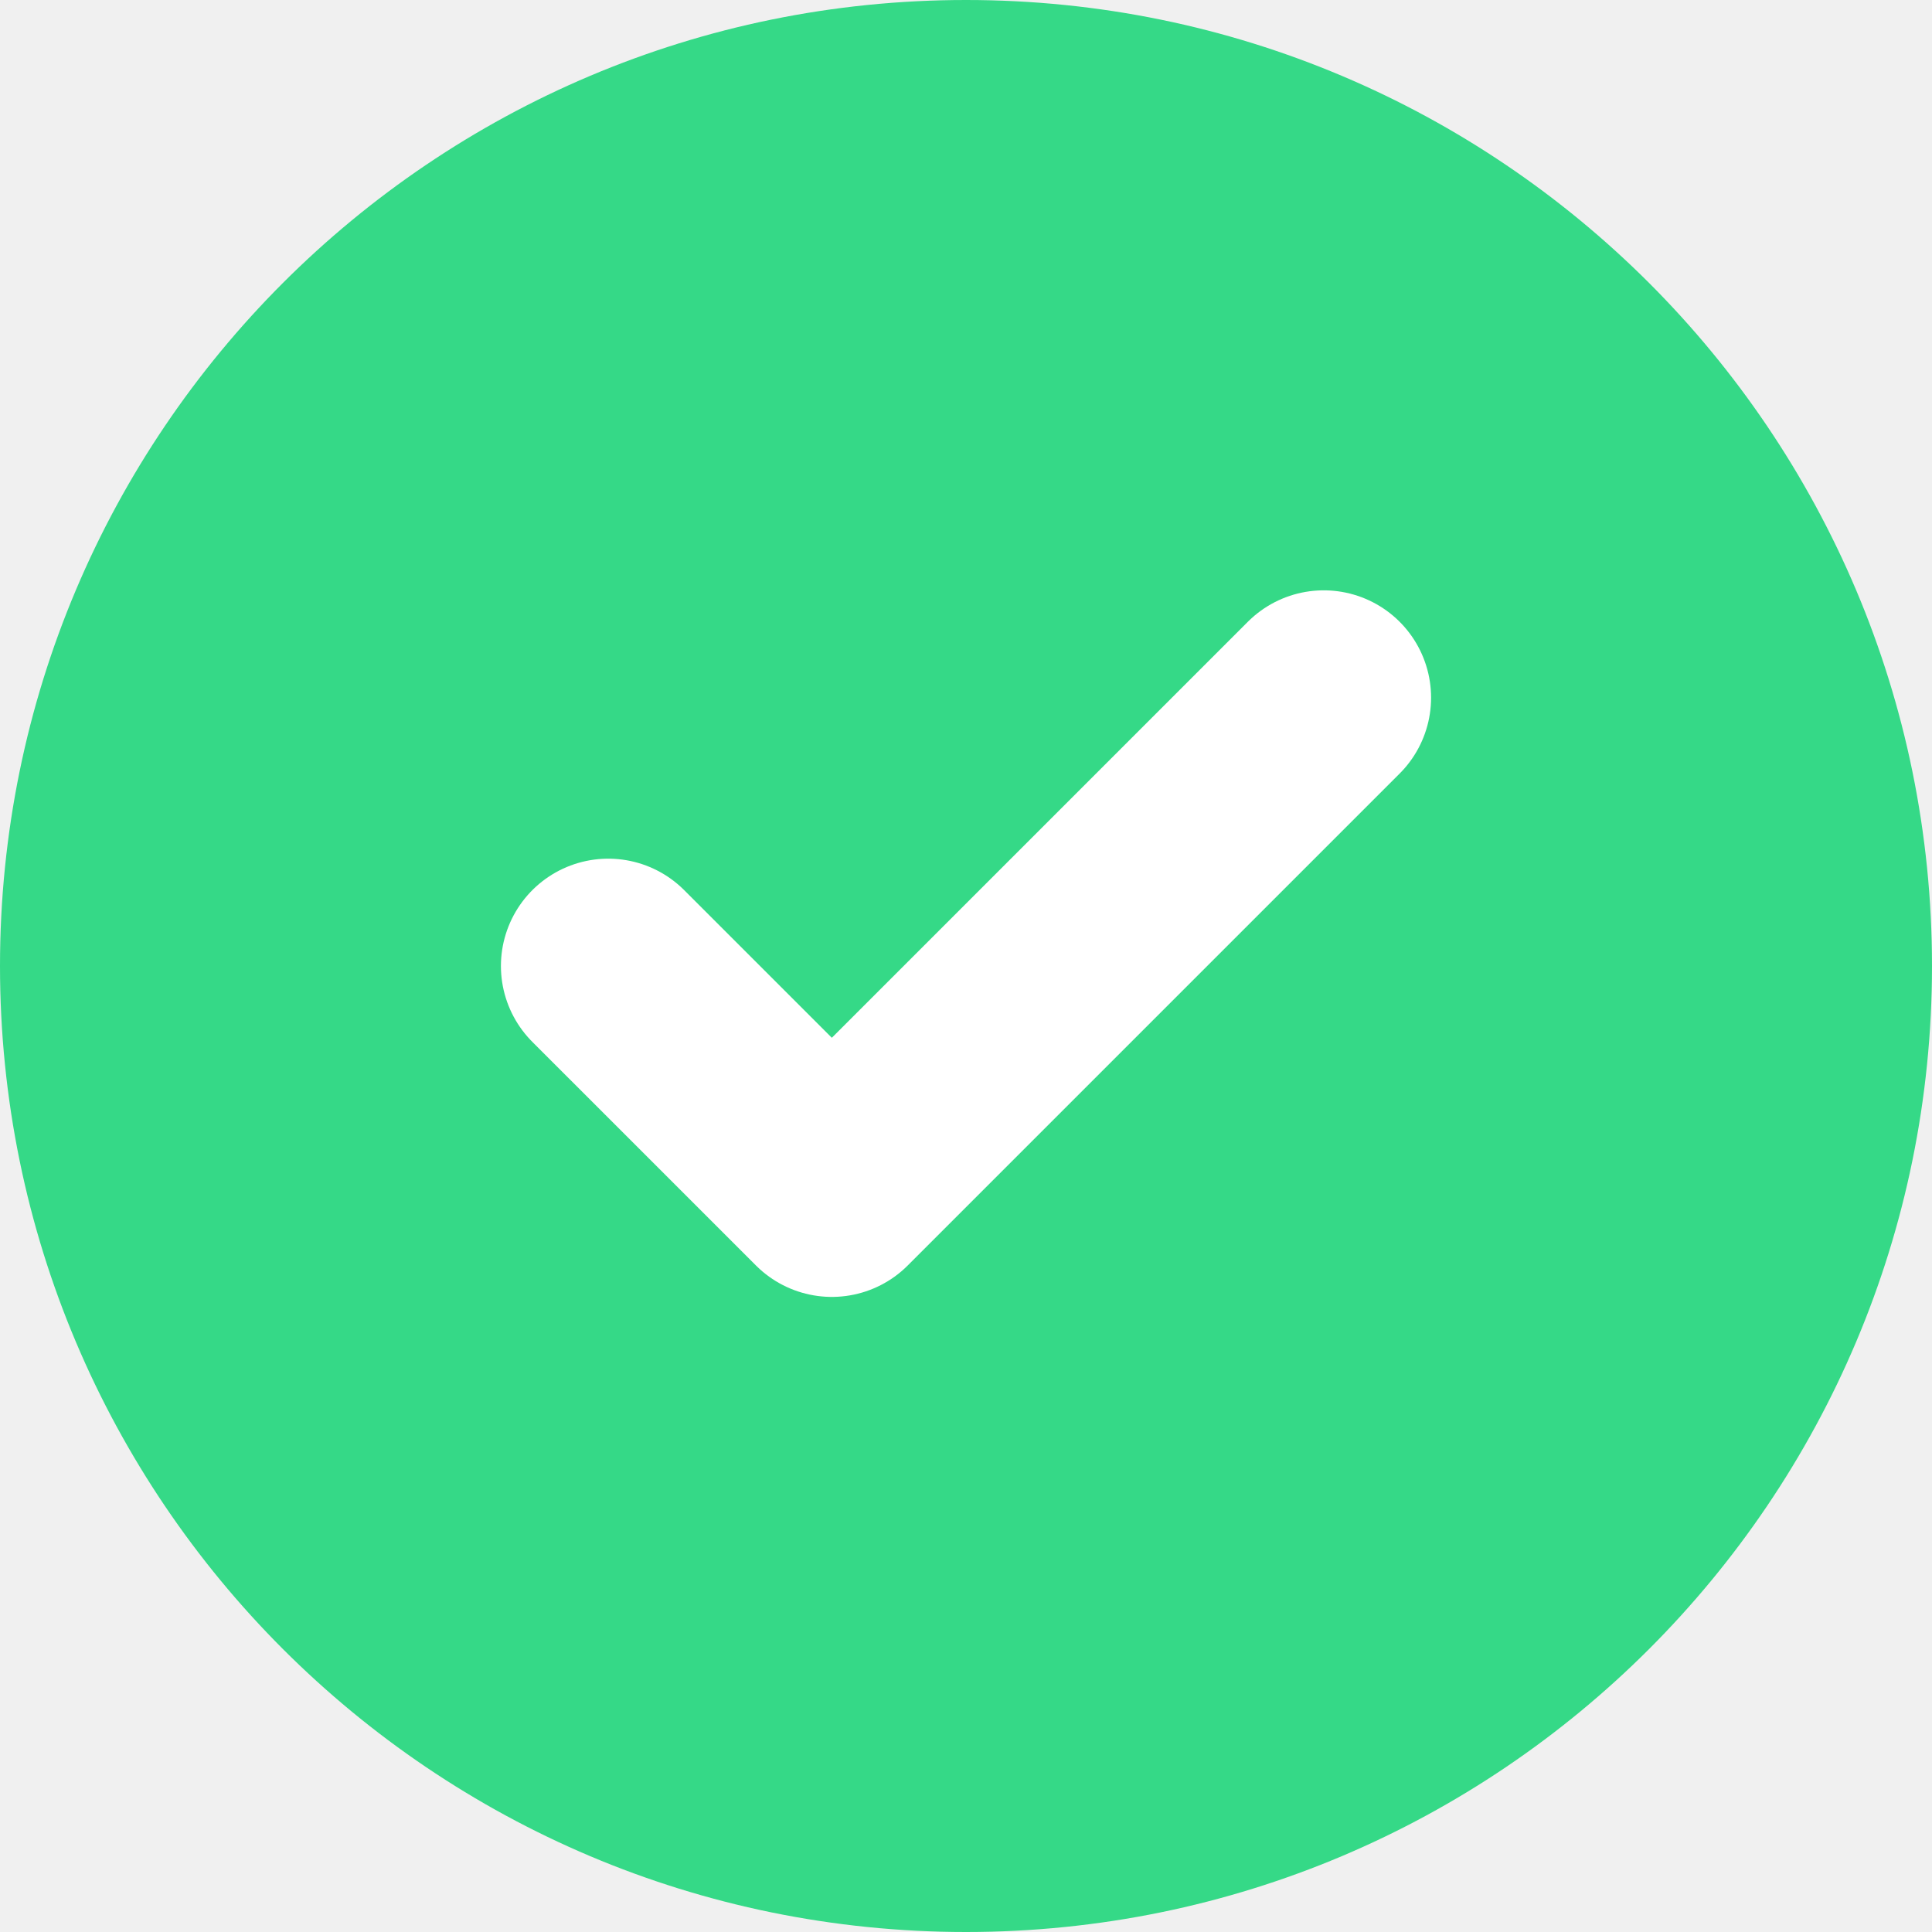
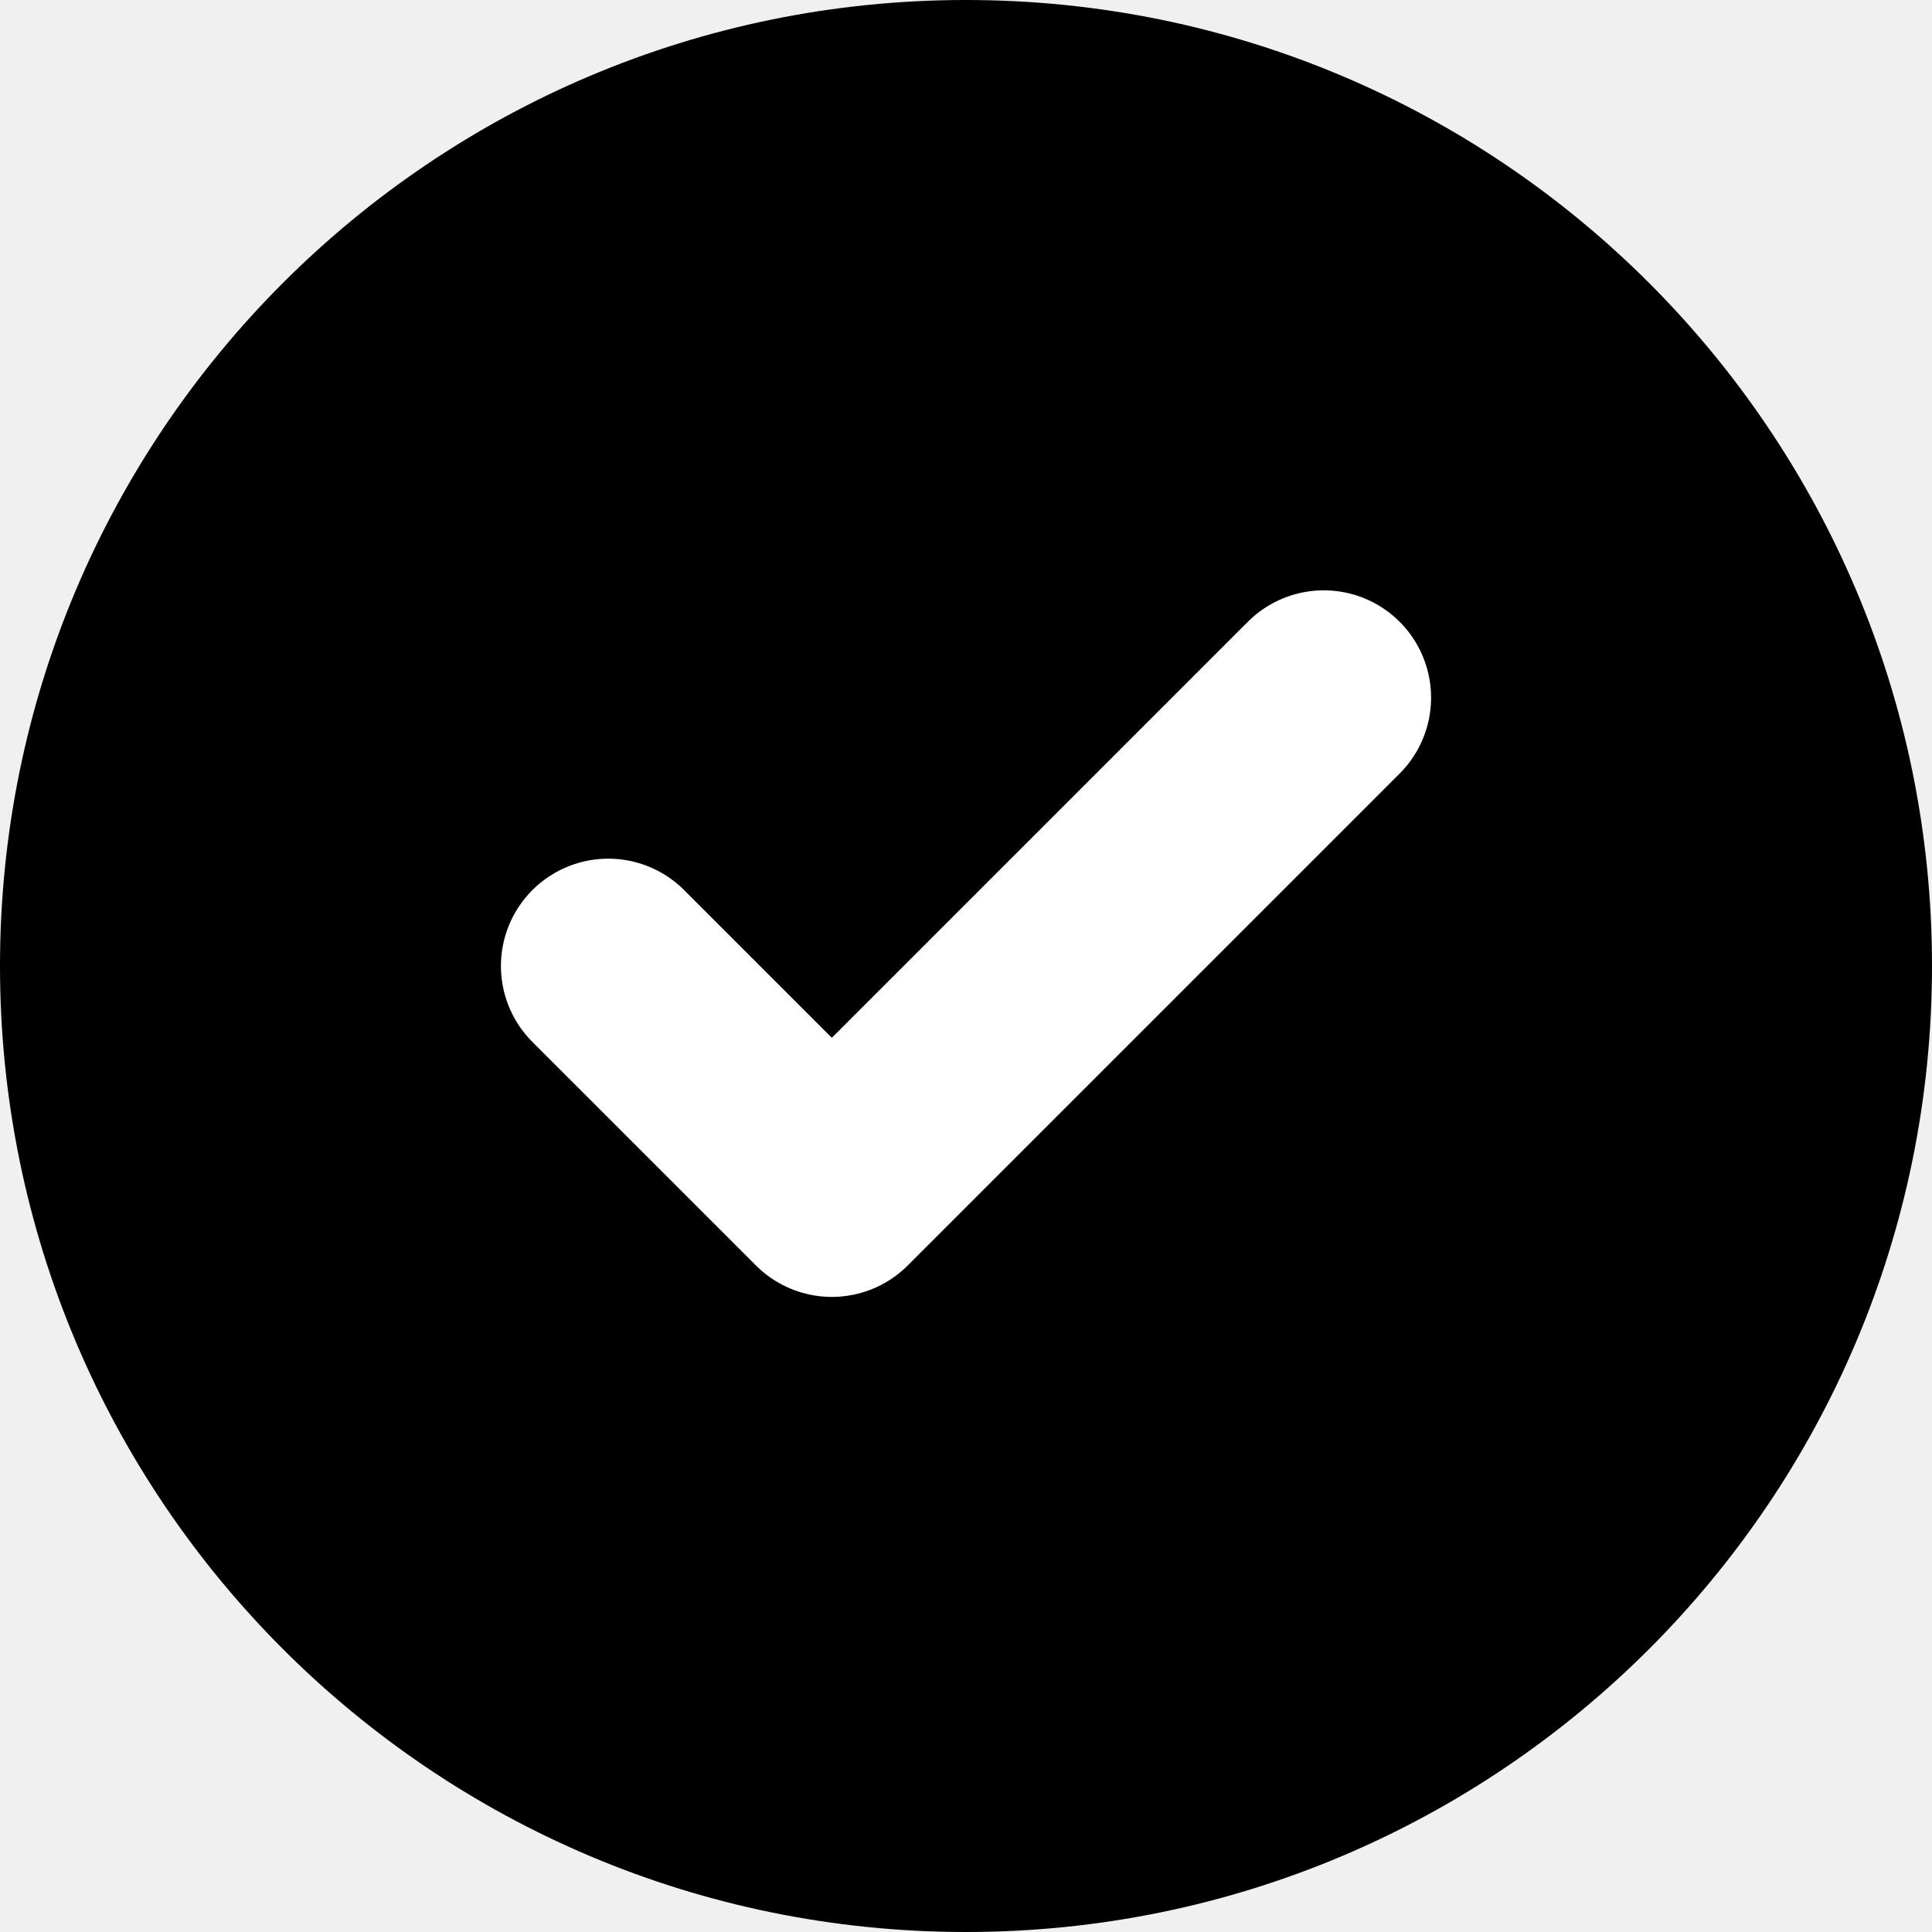
<svg xmlns="http://www.w3.org/2000/svg" width="18" height="18" viewBox="0 0 18 18" fill="none">
-   <rect width="18" height="18" rx="9" fill="#35D987" />
+   <rect width="18" height="18" rx="9" fill="currentColor" />
  <path d="M12.333 6.5L7.75 11.083L5.667 9" stroke="white" stroke-width="2" stroke-linecap="round" stroke-linejoin="round" />
</svg>
